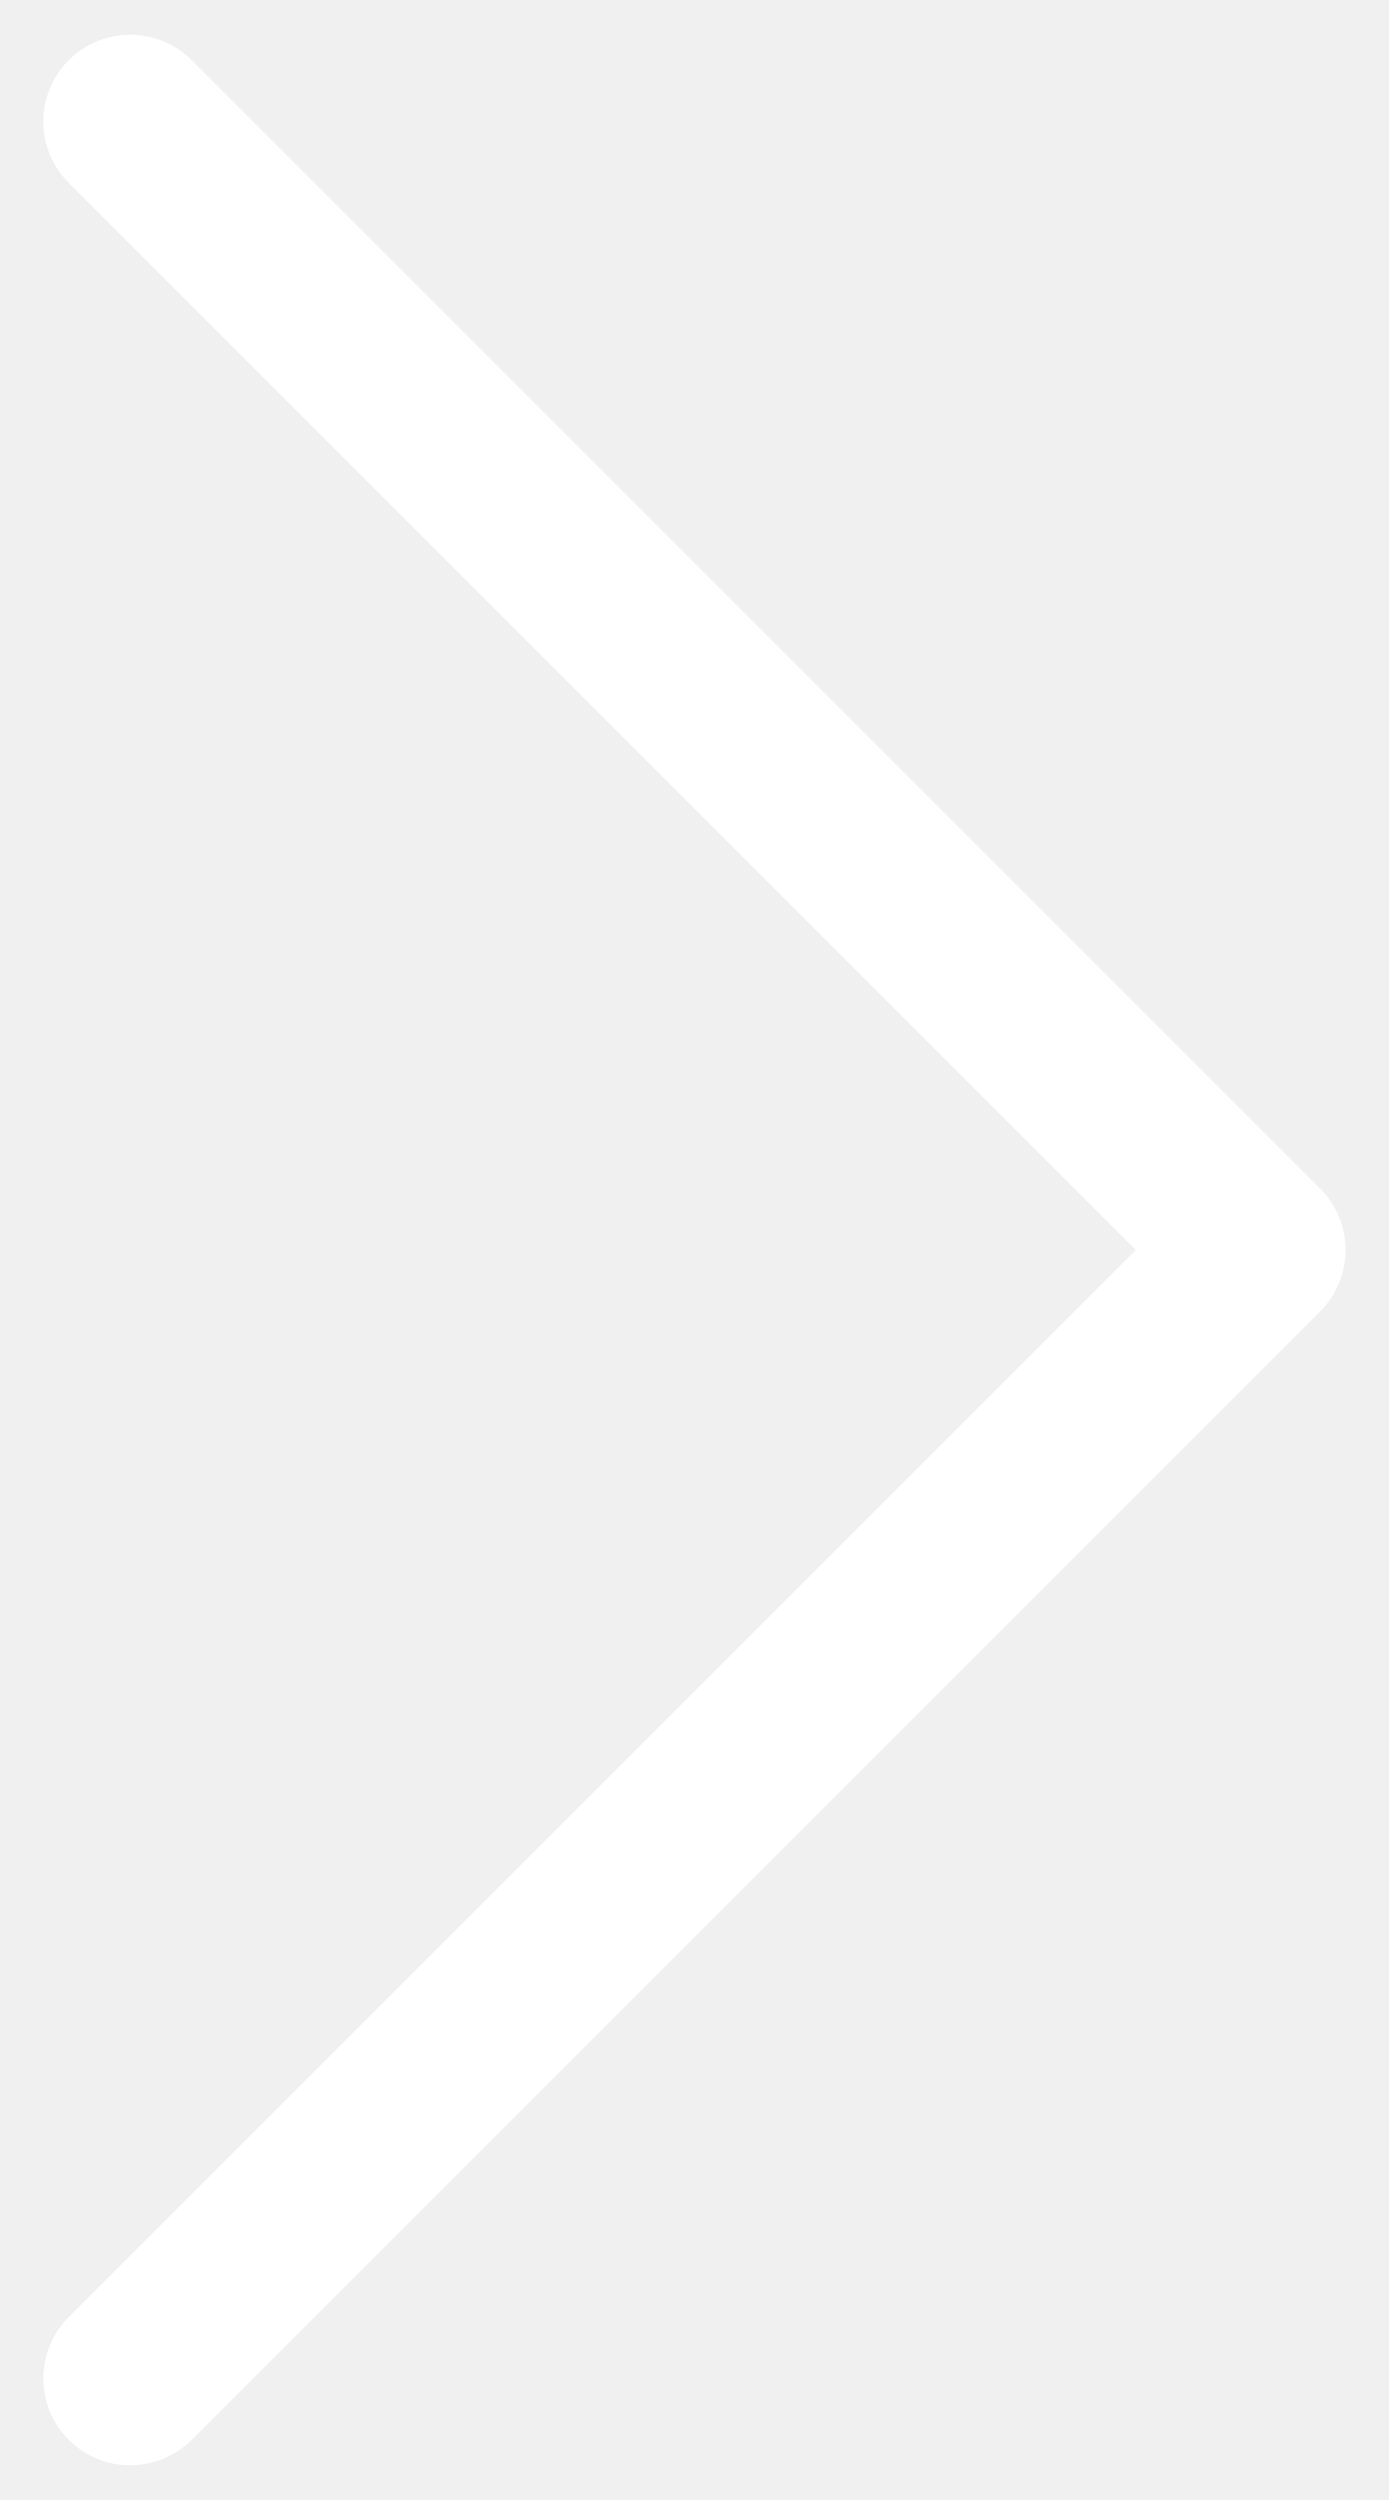
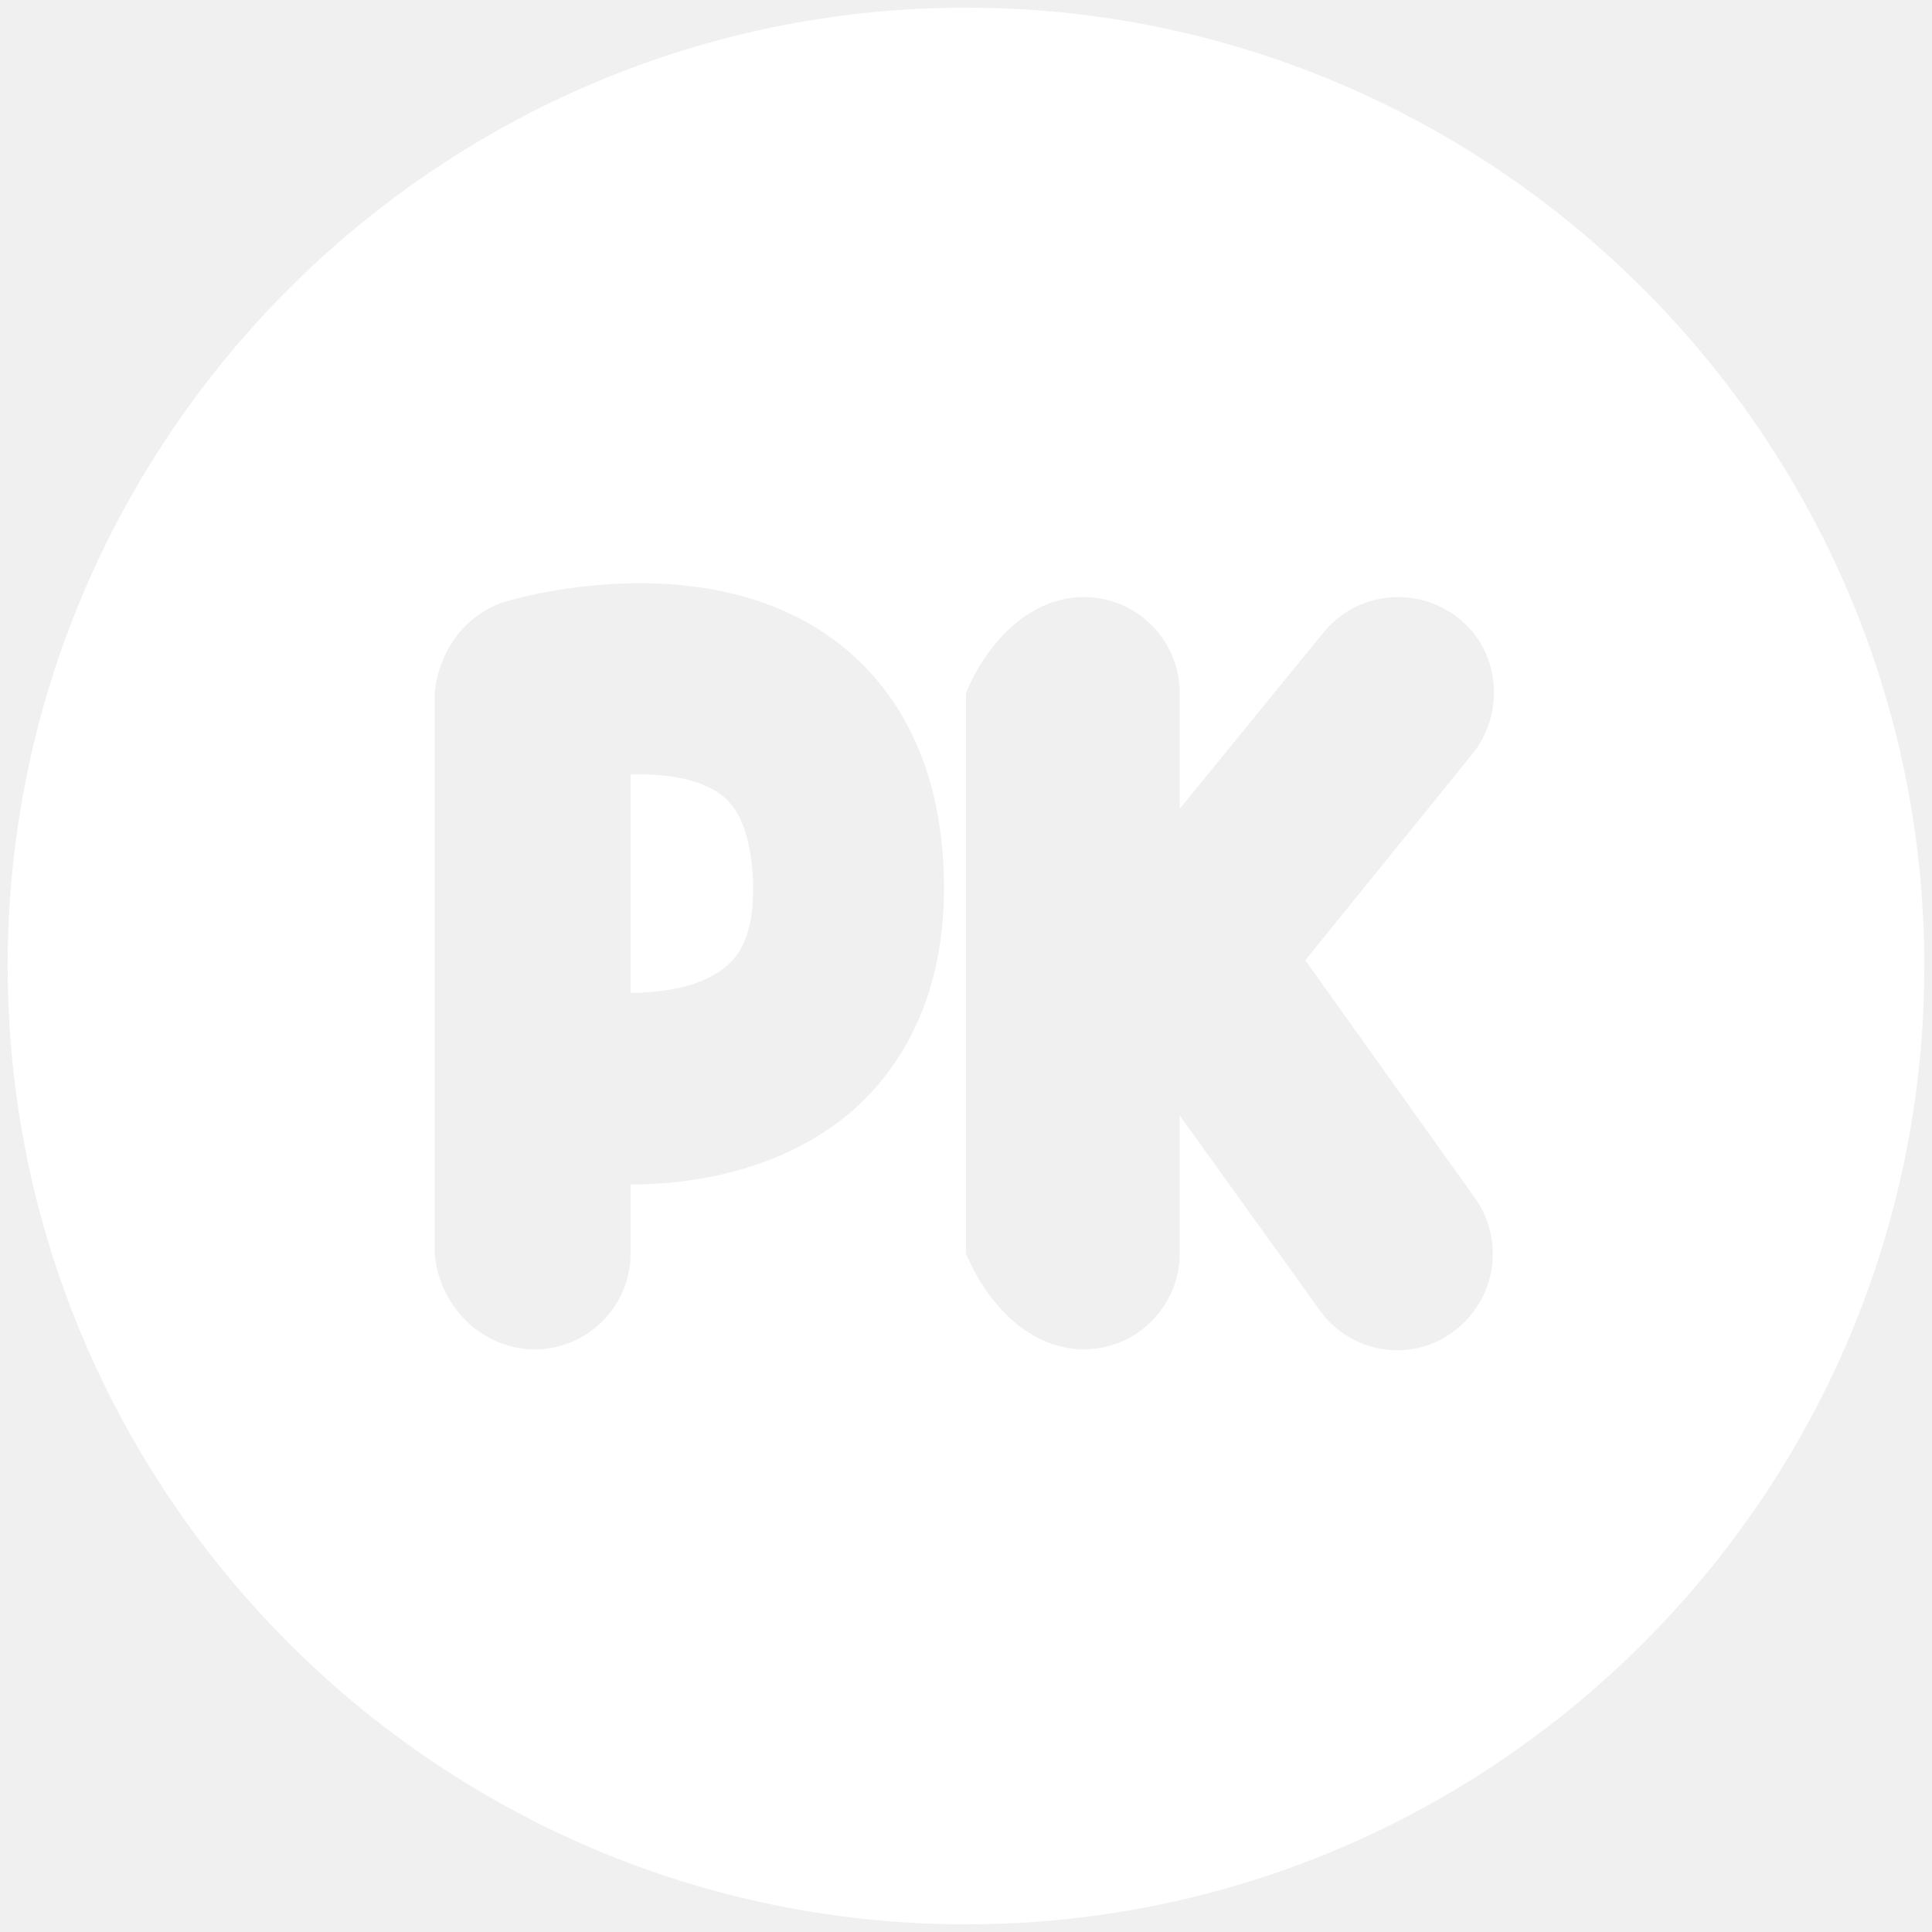
- <svg xmlns="http://www.w3.org/2000/svg" version="1.1" width="10px" height="18px">
+ <svg xmlns="http://www.w3.org/2000/svg" version="1.1" width="40px" height="40px">
  <defs>
    <pattern id="BGPattern" patternUnits="userSpaceOnUse" alignment="0 0" imageRepeat="None" />
-     <mask fill="white" id="Clip4255">
-       <path d="M 9.688 9  C 9.688 8.834  9.622 8.675  9.505 8.558  L 1.38 0.433  C 1.262 0.316  1.103 0.25  0.938 0.25  C 0.592 0.25  0.312 0.53  0.312 0.875  C 0.312 1.041  0.378 1.2  0.495 1.317  L 8.178 9  L 0.495 16.683  C 0.378 16.8  0.312 16.959  0.312 17.125  C 0.312 17.47  0.592 17.75  0.938 17.75  C 1.103 17.75  1.262 17.684  1.38 17.567  L 9.505 9.442  C 9.622 9.325  9.688 9.166  9.688 9  Z " fill-rule="evenodd" />
+     <mask fill="white" id="Clip4862">
+       <path d="M 39.841 20  C 39.841 9.067  30.933 0.159  20 0.159  C 9.067 0.159  0.159 9.067  0.159 20  C 0.159 30.933  9.067 39.841  20 39.841  C 30.933 39.841  39.841 30.933  39.841 20  Z M 19.544 18.393  C 19.544 20.873  18.472 22.302  17.579 23.056  C 16.151 24.246  14.325 24.524  13.056 24.524  L 13.056 25.952  C 13.056 27.044  12.163 27.937  11.071 27.937  C 9.98 27.937  9.087 27.044  9 25.952  L 9 14.345  C 9.087 13.452  9.663 12.679  10.516 12.44  C 10.933 12.321  14.683 11.31  17.302 13.274  C 18.333 14.048  19.544 15.556  19.544 18.393  Z M 27.024 19.881  L 30.536 24.802  C 31.171 25.694  30.972 26.925  30.079 27.579  C 29.722 27.837  29.325 27.956  28.929 27.956  C 28.313 27.956  27.698 27.659  27.321 27.123  L 24.425 23.095  L 24.425 25.952  C 24.425 27.044  23.532 27.937  22.44 27.937  C 21.349 27.937  20.456 27.044  20 25.952  L 20 14.345  C 20.456 13.254  21.349 12.361  22.44 12.361  C 23.532 12.361  24.425 13.254  24.425 14.345  L 24.425 16.746  L 27.401 13.095  C 28.095 12.242  29.345 12.123  30.198 12.798  C 31.052 13.472  31.171 14.742  30.496 15.595  L 27.024 19.881  Z M 15.595 18.393  C 15.575 17.421  15.357 16.766  14.921 16.448  C 14.464 16.111  13.73 16.012  13.056 16.032  L 13.056 20.556  C 13.71 20.556  14.544 20.437  15.04 20  C 15.179 19.881  15.595 19.544  15.595 18.393  Z " fill-rule="evenodd" />
    </mask>
  </defs>
-   <g transform="matrix(1 0 0 1 -1590 -2584 )">
-     <path d="M 9.688 9  C 9.688 8.834  9.622 8.675  9.505 8.558  L 1.38 0.433  C 1.262 0.316  1.103 0.25  0.938 0.25  C 0.592 0.25  0.312 0.53  0.312 0.875  C 0.312 1.041  0.378 1.2  0.495 1.317  L 8.178 9  L 0.495 16.683  C 0.378 16.8  0.312 16.959  0.312 17.125  C 0.312 17.47  0.592 17.75  0.938 17.75  C 1.103 17.75  1.262 17.684  1.38 17.567  L 9.505 9.442  C 9.622 9.325  9.688 9.166  9.688 9  Z " fill-rule="nonzero" fill="rgba(255, 255, 255, 1)" stroke="none" transform="matrix(1 0 0 1 1590 2584 )" class="fill" />
-     <path d="M 9.688 9  C 9.688 8.834  9.622 8.675  9.505 8.558  L 1.38 0.433  C 1.262 0.316  1.103 0.25  0.938 0.25  C 0.592 0.25  0.312 0.53  0.312 0.875  C 0.312 1.041  0.378 1.2  0.495 1.317  L 8.178 9  L 0.495 16.683  C 0.378 16.8  0.312 16.959  0.312 17.125  C 0.312 17.47  0.592 17.75  0.938 17.75  C 1.103 17.75  1.262 17.684  1.38 17.567  L 9.505 9.442  C 9.622 9.325  9.688 9.166  9.688 9  Z " stroke-width="0" stroke-dasharray="0" stroke="rgba(255, 255, 255, 0)" fill="none" transform="matrix(1 0 0 1 1590 2584 )" class="stroke" mask="url(#Clip4255)" />
+   <g transform="matrix(1 0 0 1 -555 -1417 )">
+     <path d="M 39.841 20  C 39.841 9.067  30.933 0.159  20 0.159  C 9.067 0.159  0.159 9.067  0.159 20  C 0.159 30.933  9.067 39.841  20 39.841  C 30.933 39.841  39.841 30.933  39.841 20  Z M 19.544 18.393  C 19.544 20.873  18.472 22.302  17.579 23.056  C 16.151 24.246  14.325 24.524  13.056 24.524  L 13.056 25.952  C 13.056 27.044  12.163 27.937  11.071 27.937  C 9.98 27.937  9.087 27.044  9 25.952  L 9 14.345  C 9.087 13.452  9.663 12.679  10.516 12.44  C 10.933 12.321  14.683 11.31  17.302 13.274  C 18.333 14.048  19.544 15.556  19.544 18.393  Z M 27.024 19.881  L 30.536 24.802  C 31.171 25.694  30.972 26.925  30.079 27.579  C 29.722 27.837  29.325 27.956  28.929 27.956  C 28.313 27.956  27.698 27.659  27.321 27.123  L 24.425 23.095  L 24.425 25.952  C 24.425 27.044  23.532 27.937  22.44 27.937  C 21.349 27.937  20.456 27.044  20 25.952  L 20 14.345  C 20.456 13.254  21.349 12.361  22.44 12.361  C 23.532 12.361  24.425 13.254  24.425 14.345  L 24.425 16.746  L 27.401 13.095  C 28.095 12.242  29.345 12.123  30.198 12.798  C 31.052 13.472  31.171 14.742  30.496 15.595  L 27.024 19.881  Z M 15.595 18.393  C 15.575 17.421  15.357 16.766  14.921 16.448  C 14.464 16.111  13.73 16.012  13.056 16.032  L 13.056 20.556  C 13.71 20.556  14.544 20.437  15.04 20  C 15.179 19.881  15.595 19.544  15.595 18.393  Z " fill-rule="nonzero" fill="rgba(255, 255, 255, 1)" stroke="none" transform="matrix(1 0 0 1 555 1417 )" class="fill" />
+     <path d="M 39.841 20  C 39.841 9.067  30.933 0.159  20 0.159  C 9.067 0.159  0.159 9.067  0.159 20  C 0.159 30.933  9.067 39.841  20 39.841  C 30.933 39.841  39.841 30.933  39.841 20  Z " stroke-width="0" stroke-dasharray="0" stroke="rgba(255, 255, 255, 0)" fill="none" transform="matrix(1 0 0 1 555 1417 )" class="stroke" mask="url(#Clip4862)" />
+     <path d="M 19.544 18.393  C 19.544 20.873  18.472 22.302  17.579 23.056  C 16.151 24.246  14.325 24.524  13.056 24.524  L 13.056 25.952  C 13.056 27.044  12.163 27.937  11.071 27.937  C 9.98 27.937  9.087 27.044  9 25.952  L 9 14.345  C 9.087 13.452  9.663 12.679  10.516 12.44  C 10.933 12.321  14.683 11.31  17.302 13.274  C 18.333 14.048  19.544 15.556  19.544 18.393  Z " stroke-width="0" stroke-dasharray="0" stroke="rgba(255, 255, 255, 0)" fill="none" transform="matrix(1 0 0 1 555 1417 )" class="stroke" mask="url(#Clip4862)" />
+     <path d="M 27.024 19.881  L 30.536 24.802  C 31.171 25.694  30.972 26.925  30.079 27.579  C 29.722 27.837  29.325 27.956  28.929 27.956  C 28.313 27.956  27.698 27.659  27.321 27.123  L 24.425 23.095  L 24.425 25.952  C 24.425 27.044  23.532 27.937  22.44 27.937  C 21.349 27.937  20.456 27.044  20 25.952  L 20 14.345  C 20.456 13.254  21.349 12.361  22.44 12.361  C 23.532 12.361  24.425 13.254  24.425 14.345  L 24.425 16.746  L 27.401 13.095  C 28.095 12.242  29.345 12.123  30.198 12.798  C 31.052 13.472  31.171 14.742  30.496 15.595  L 27.024 19.881  Z " stroke-width="0" stroke-dasharray="0" stroke="rgba(255, 255, 255, 0)" fill="none" transform="matrix(1 0 0 1 555 1417 )" class="stroke" mask="url(#Clip4862)" />
+     <path d="M 15.595 18.393  C 15.575 17.421  15.357 16.766  14.921 16.448  C 14.464 16.111  13.73 16.012  13.056 16.032  L 13.056 20.556  C 13.71 20.556  14.544 20.437  15.04 20  C 15.179 19.881  15.595 19.544  15.595 18.393  Z " stroke-width="0" stroke-dasharray="0" stroke="rgba(255, 255, 255, 0)" fill="none" transform="matrix(1 0 0 1 555 1417 )" class="stroke" mask="url(#Clip4862)" />
  </g>
</svg>
